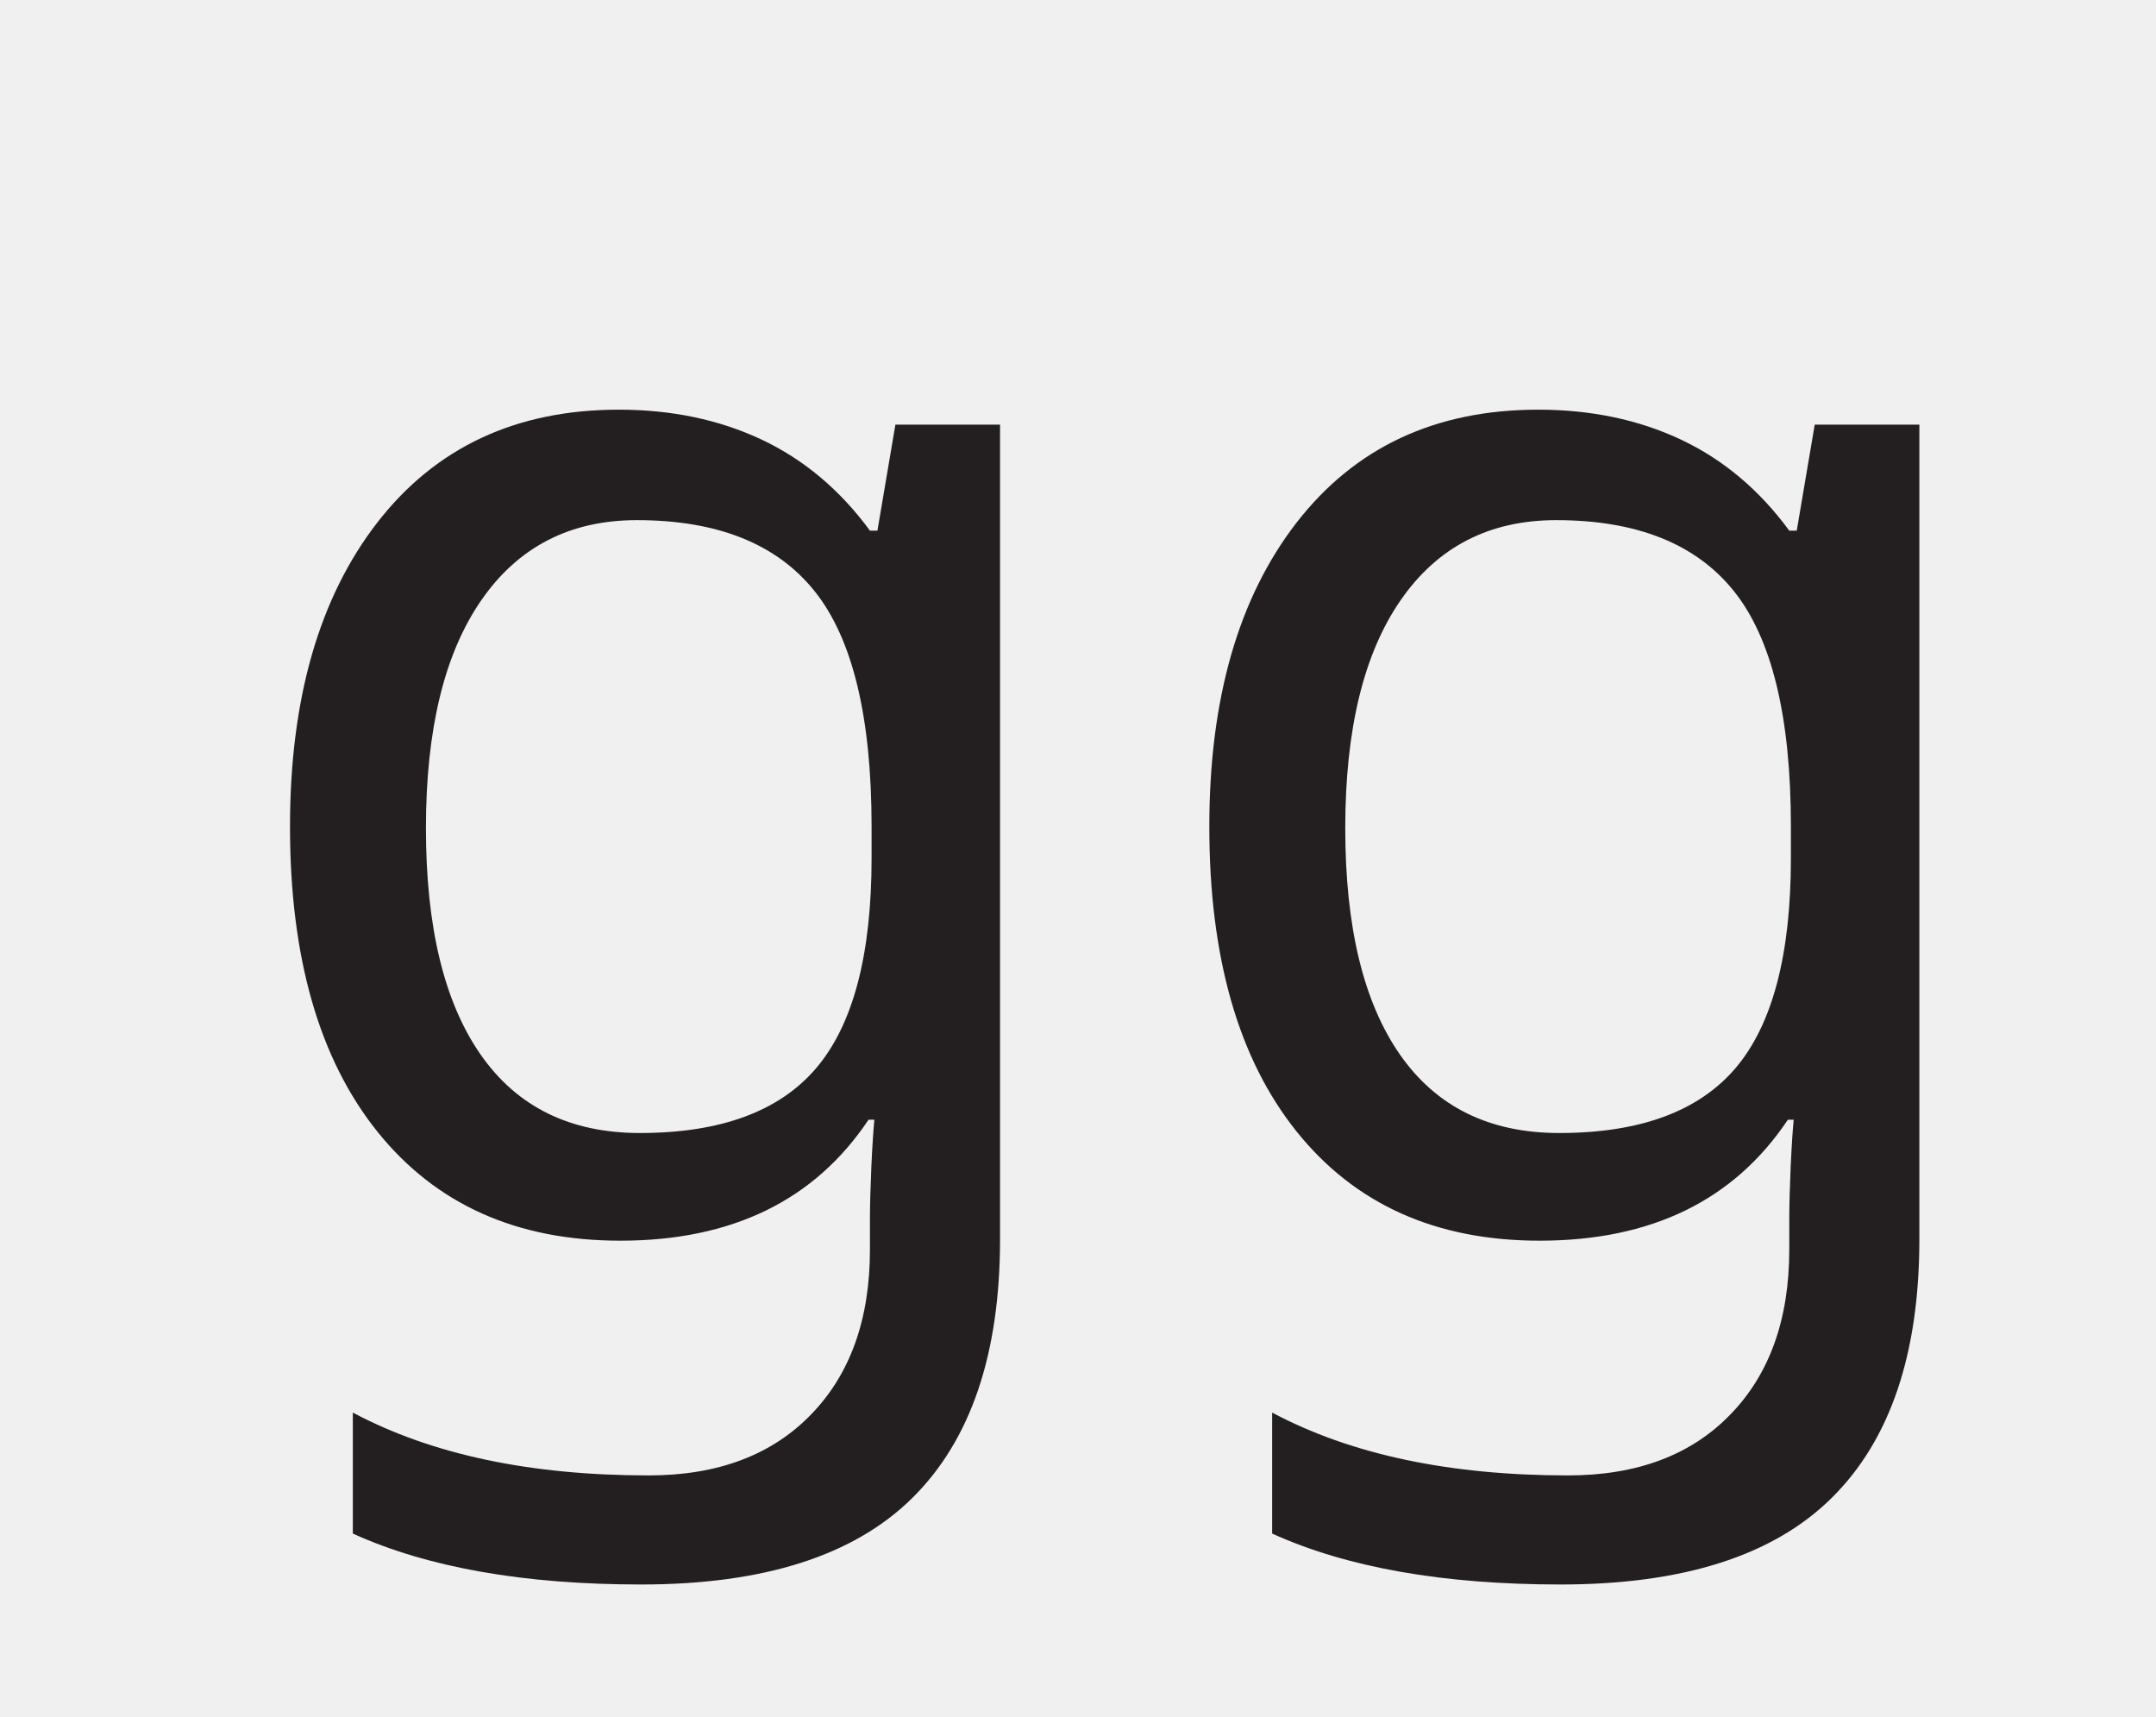
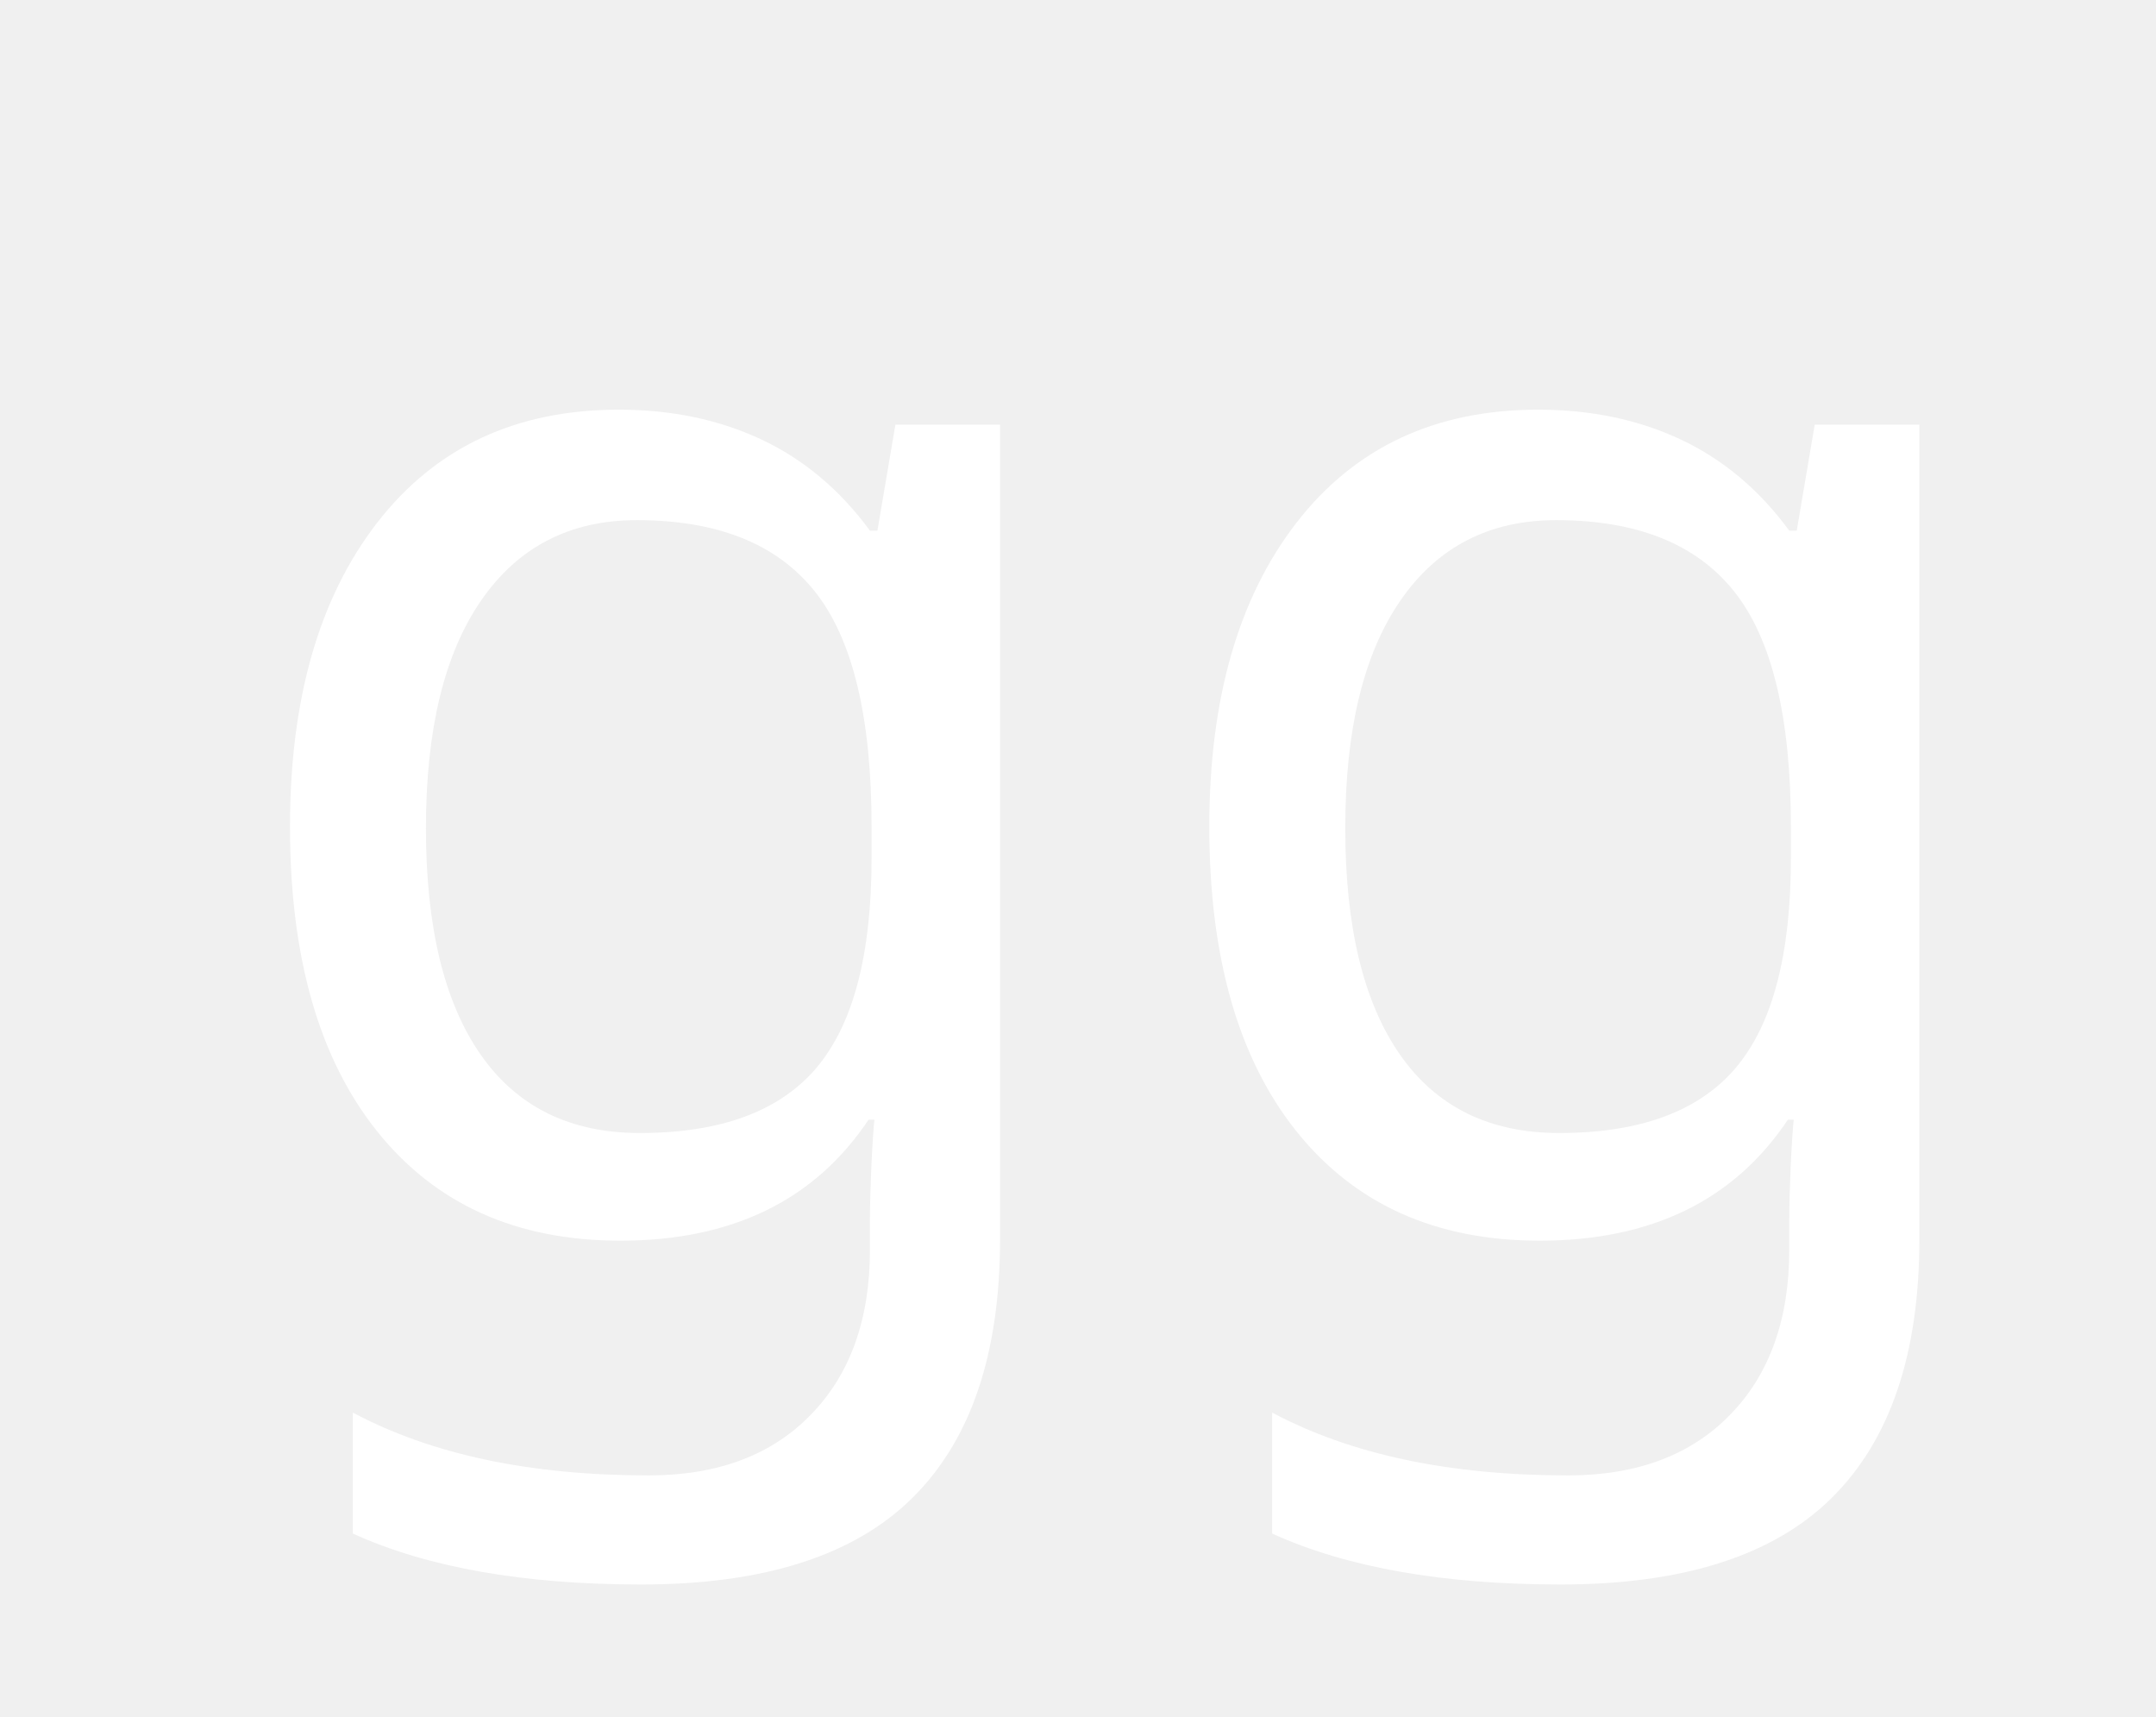
<svg xmlns="http://www.w3.org/2000/svg" viewBox="0 0 144.23 114.81">
  <defs>
-     <style>.cls-1{font-size:100px;fill:#231f20;font-family:EdwardianScriptITC, Edwardian Script ITC;}</style>
+     <style>.cls-1{font-size:100px;fill:#ffffff;font-family:EdwardianScriptITC, Edwardian Script ITC;}</style>
  </defs>
  <g id="Layer_2" data-name="Layer 2">
    <g id="Layer_1-2" data-name="Layer 1">
      <text class="cls-1" transform="translate(13.9 82)">ggm</text>
    </g>
  </g>
</svg>
